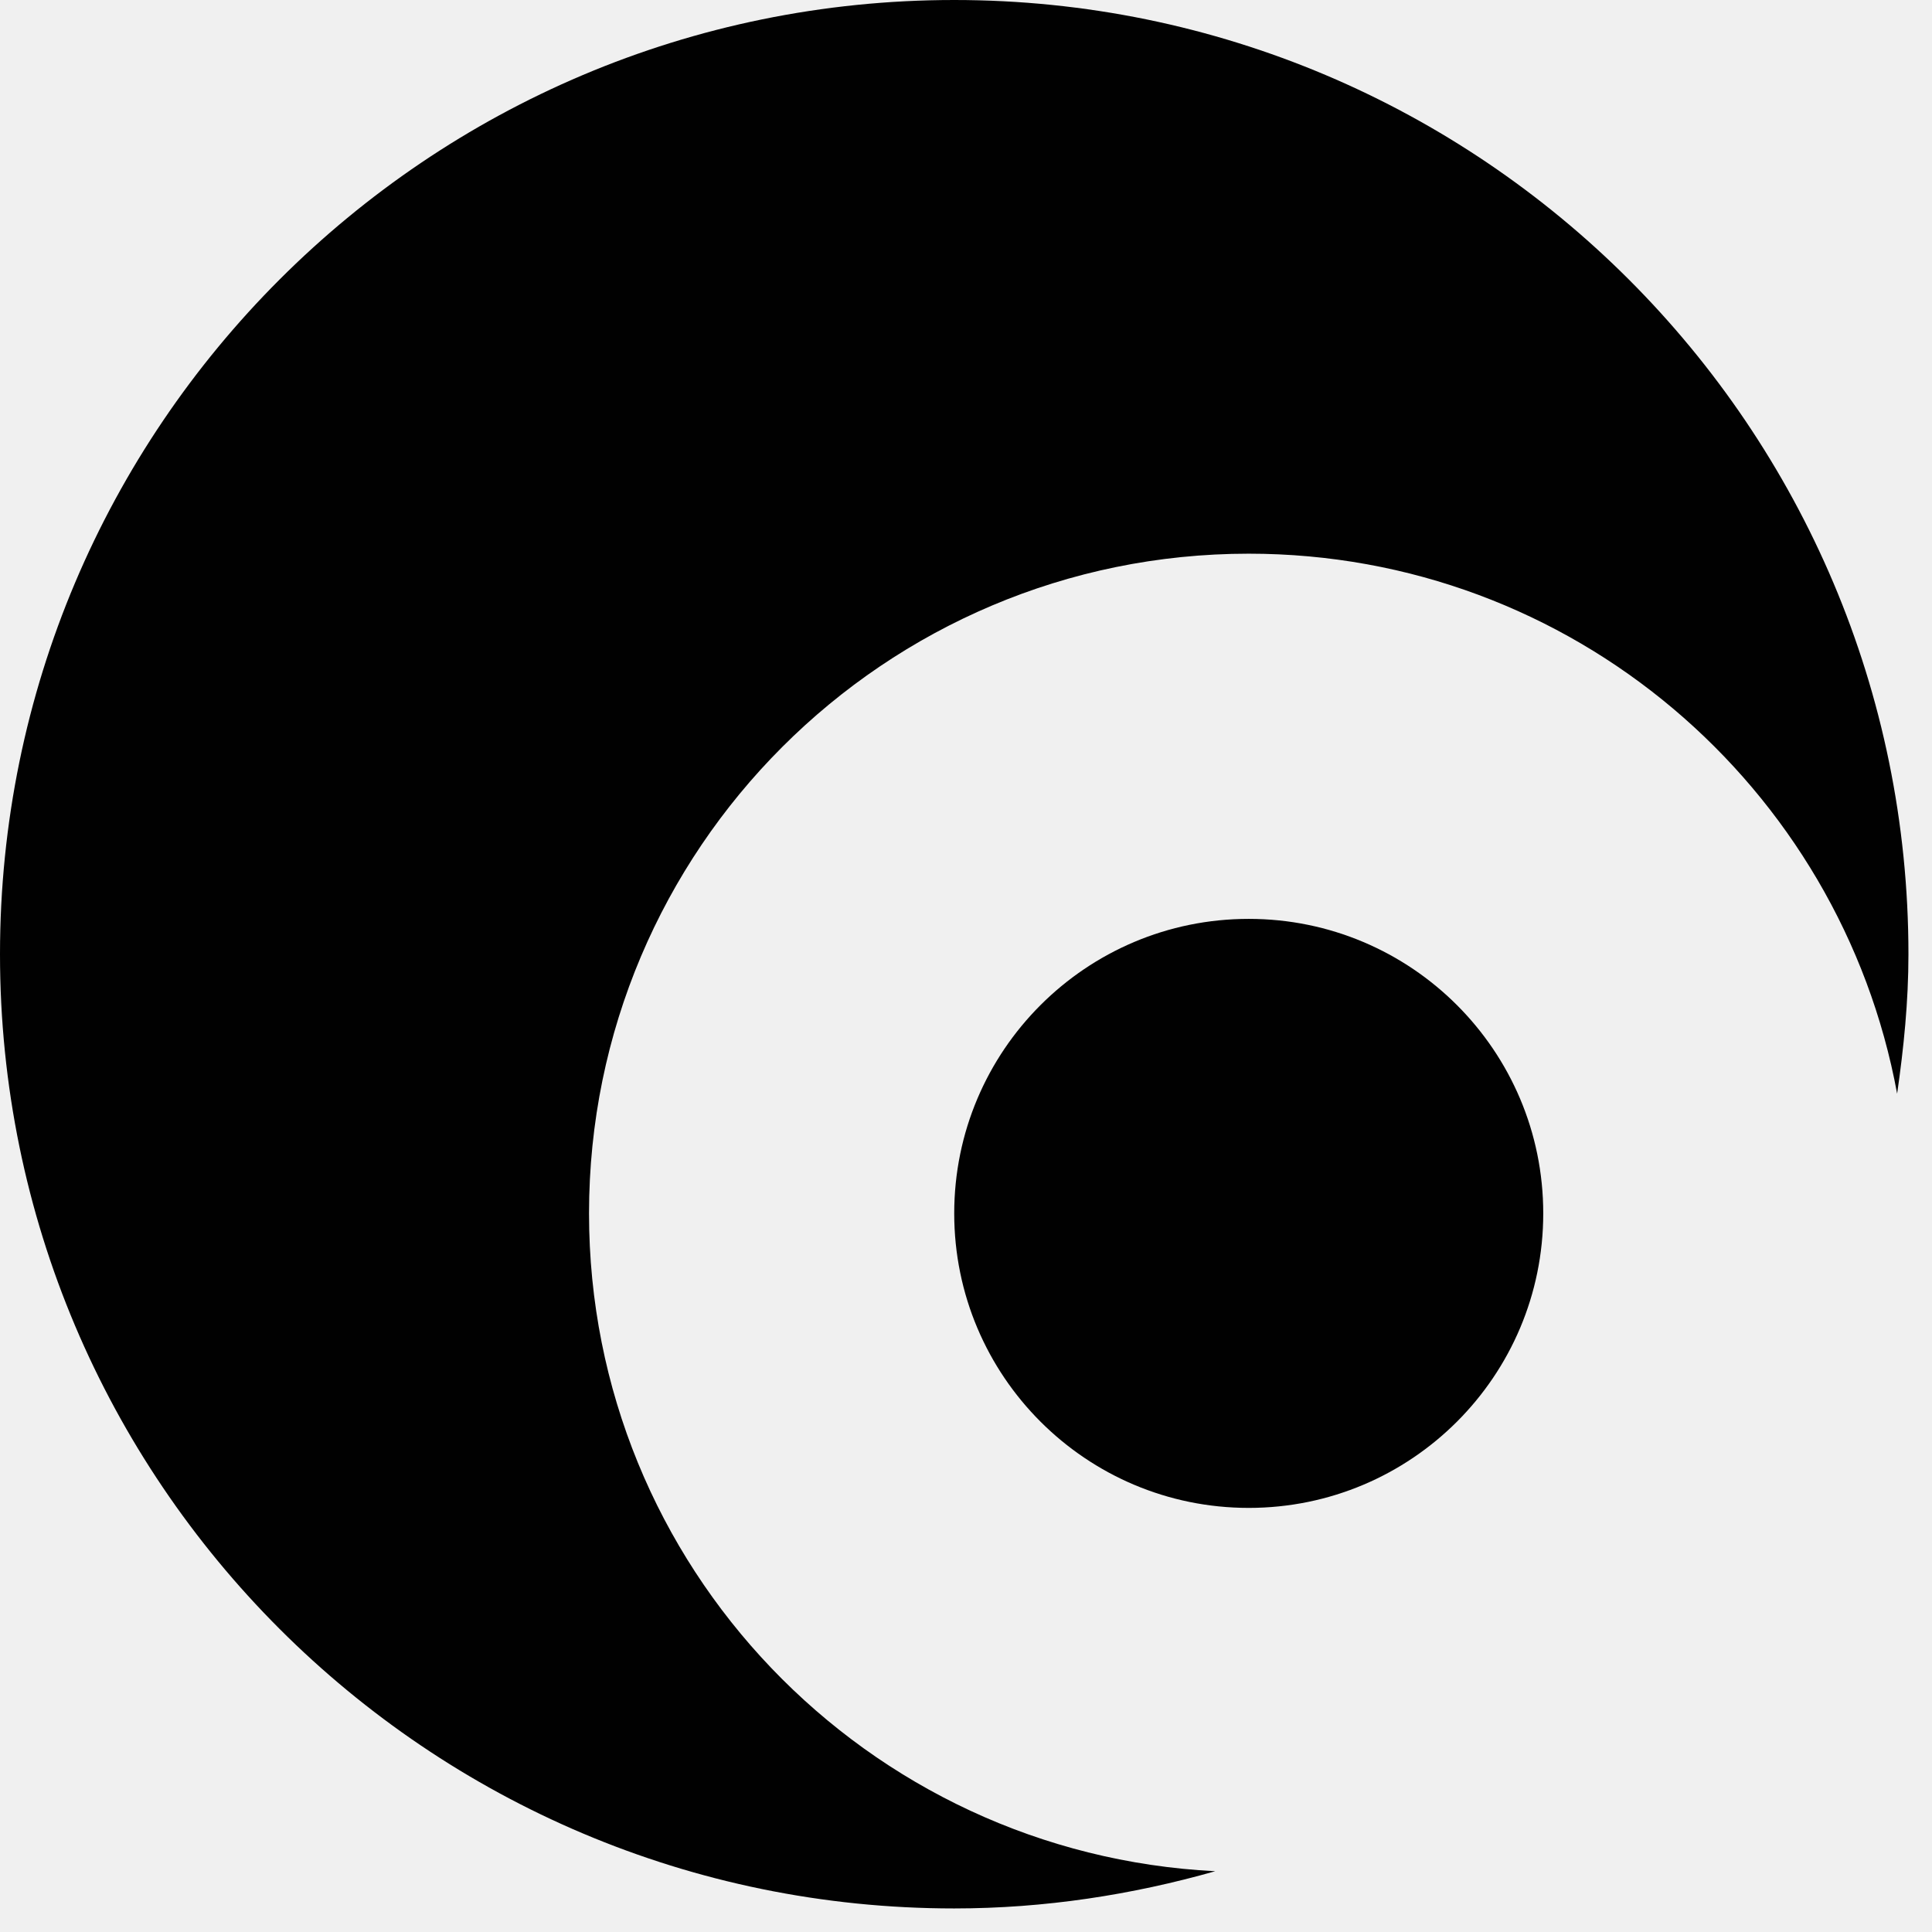
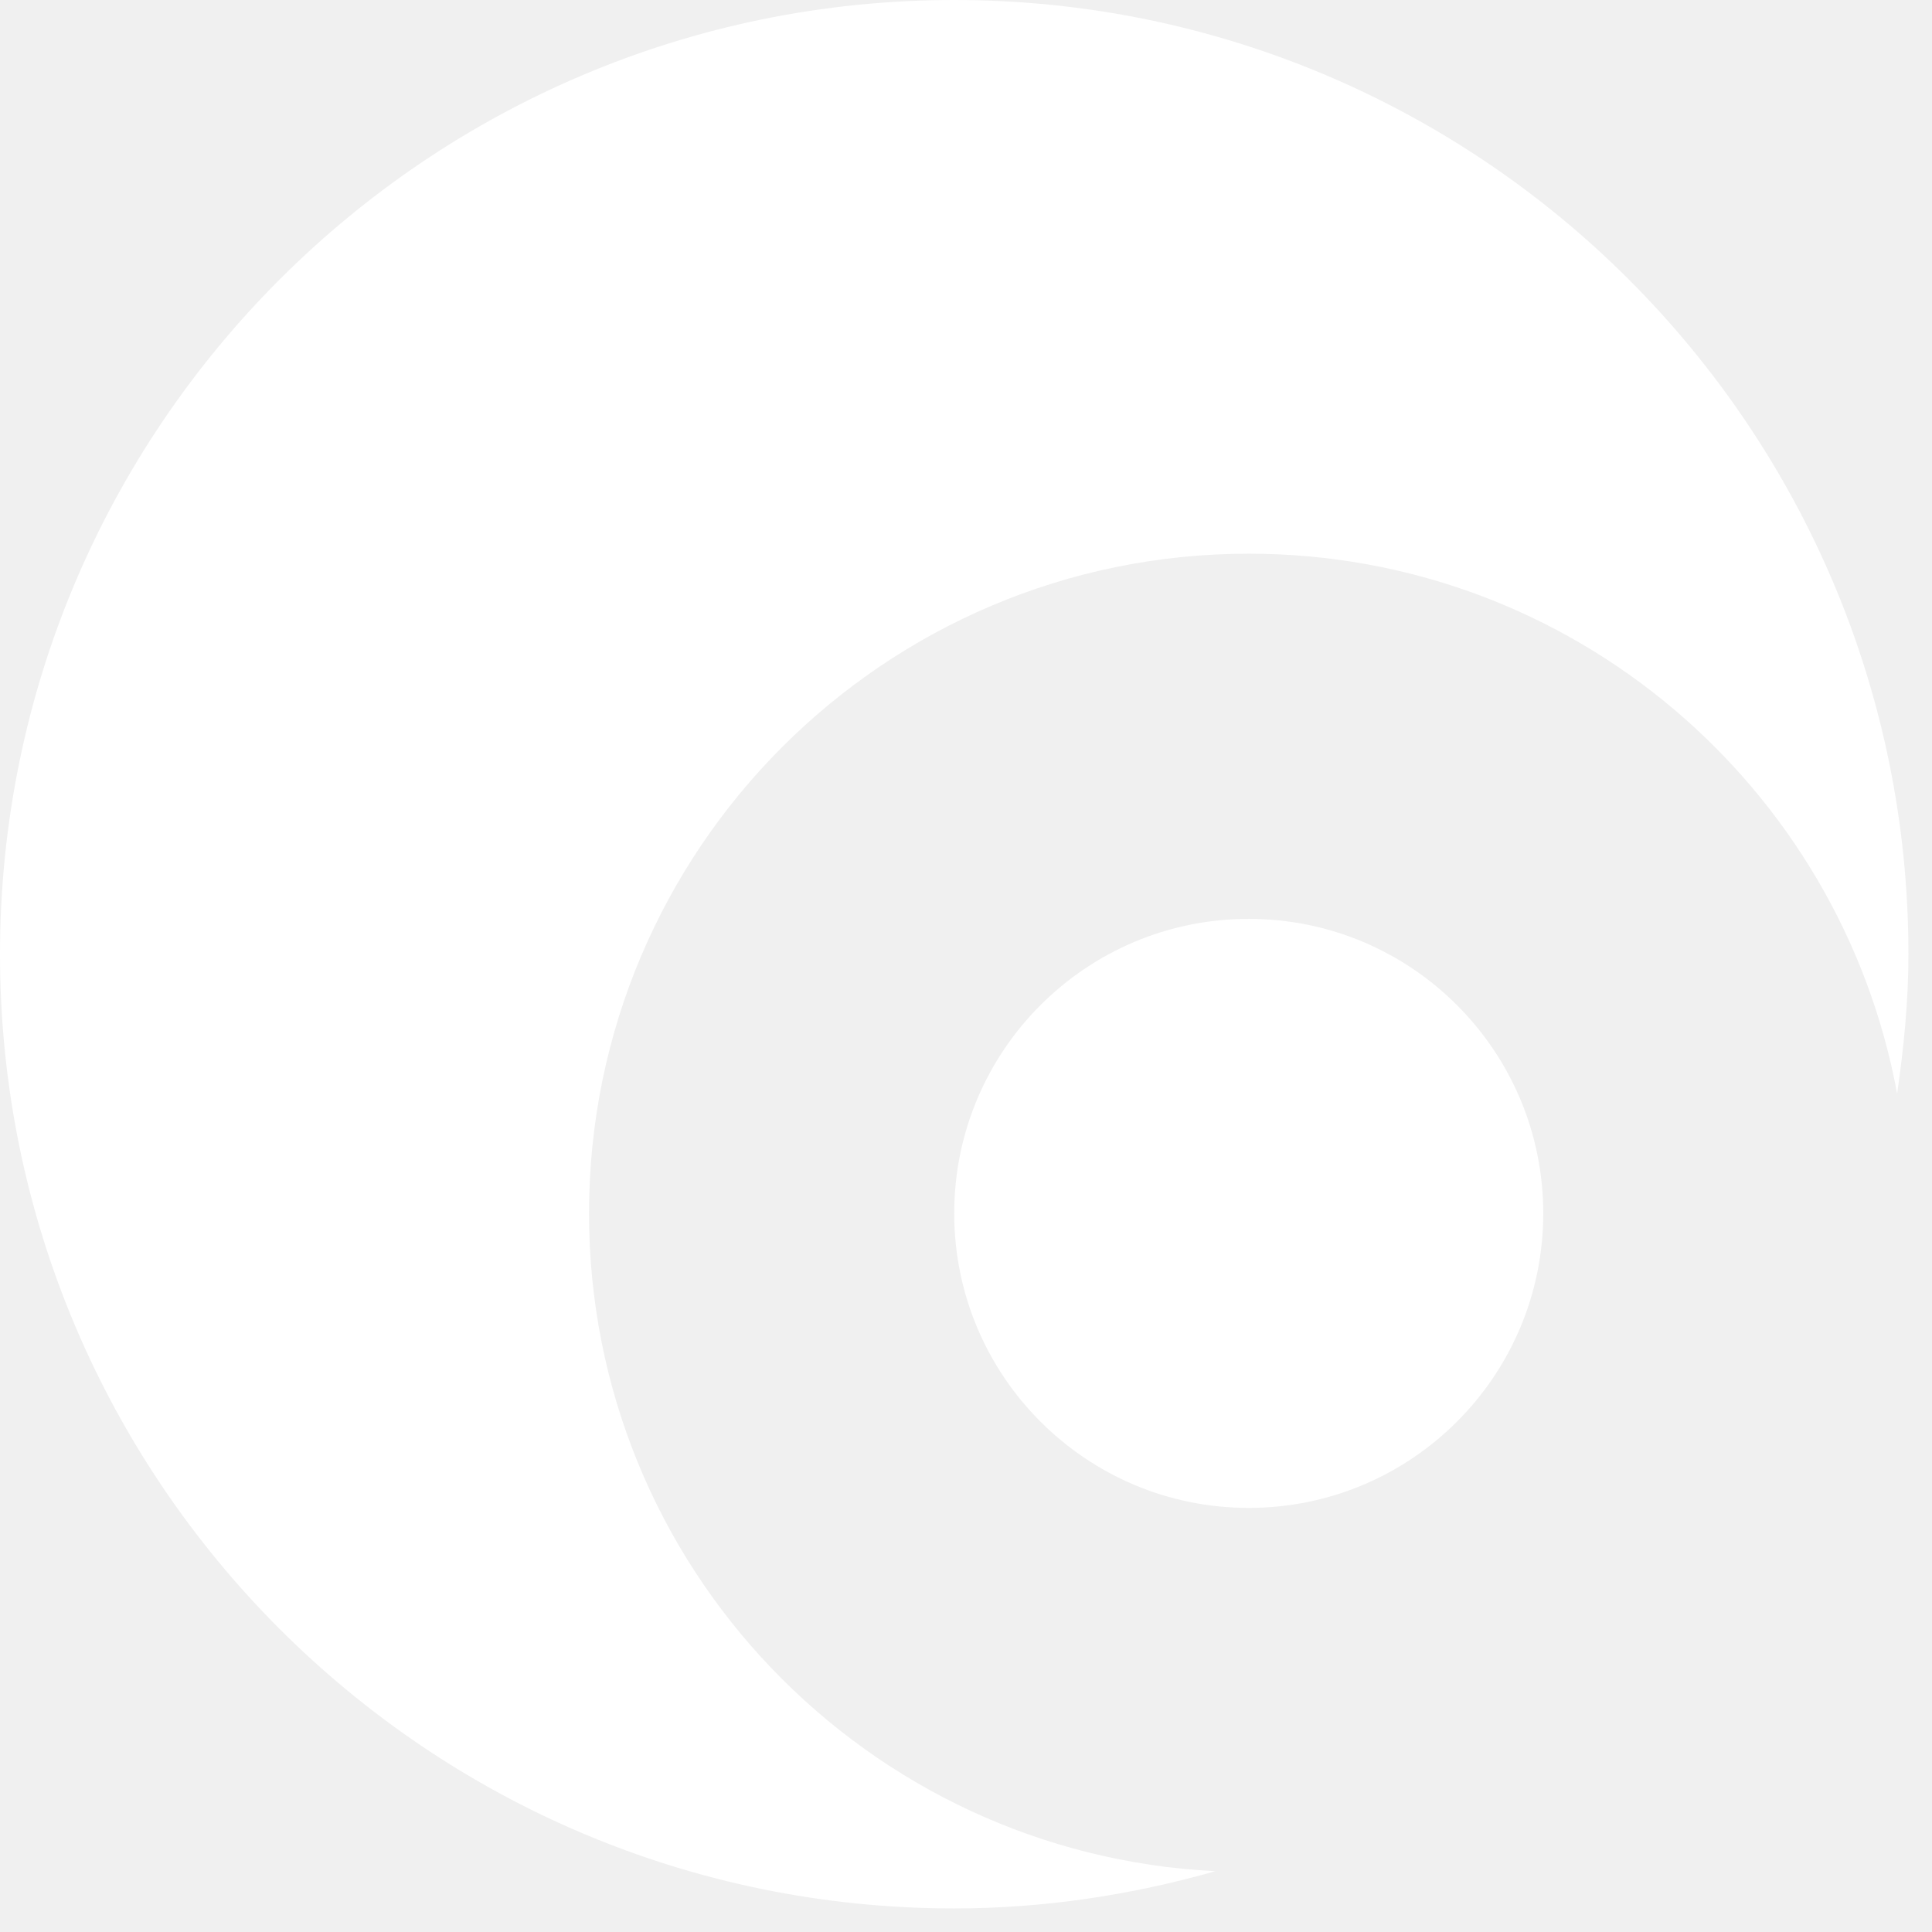
- <svg xmlns="http://www.w3.org/2000/svg" width="41" height="41" viewBox="0 0 41 41" fill="none">
-   <path d="M26.5 32C29.952 32 32.75 29.202 32.75 25.75C32.75 22.298 29.952 19.5 26.5 19.5C23.048 19.5 20.25 22.298 20.25 25.75C20.25 29.202 23.048 32 26.5 32Z" fill="#010101" />
-   <path d="M20.25 0C9.07 0 0 9.07 0 20.25C0 31.43 9.07 40.5 20.25 40.5C22.17 40.5 24.03 40.21 25.79 39.71C18.39 39.34 12.5 33.24 12.5 25.75C12.5 18.02 18.77 11.75 26.5 11.75C33.36 11.75 39.06 16.69 40.26 23.21C40.4 22.24 40.5 21.26 40.5 20.25C40.5 9.07 31.43 0 20.25 0Z" fill="#010101" />
+ <svg xmlns="http://www.w3.org/2000/svg" width="41" height="41" viewBox="0 0 41 41" fill="white">
+   <path d="M26.5 32C29.952 32 32.75 29.202 32.75 25.75C32.75 22.298 29.952 19.5 26.5 19.5C23.048 19.5 20.25 22.298 20.25 25.75C20.25 29.202 23.048 32 26.5 32Z" />
+   <path d="M20.25 0C9.07 0 0 9.07 0 20.25C0 31.43 9.07 40.5 20.25 40.5C22.17 40.5 24.03 40.21 25.79 39.71C18.39 39.34 12.5 33.24 12.5 25.75C12.5 18.02 18.77 11.75 26.5 11.75C33.36 11.75 39.06 16.69 40.26 23.21C40.4 22.24 40.5 21.26 40.5 20.25C40.5 9.07 31.43 0 20.25 0Z" />
</svg>
